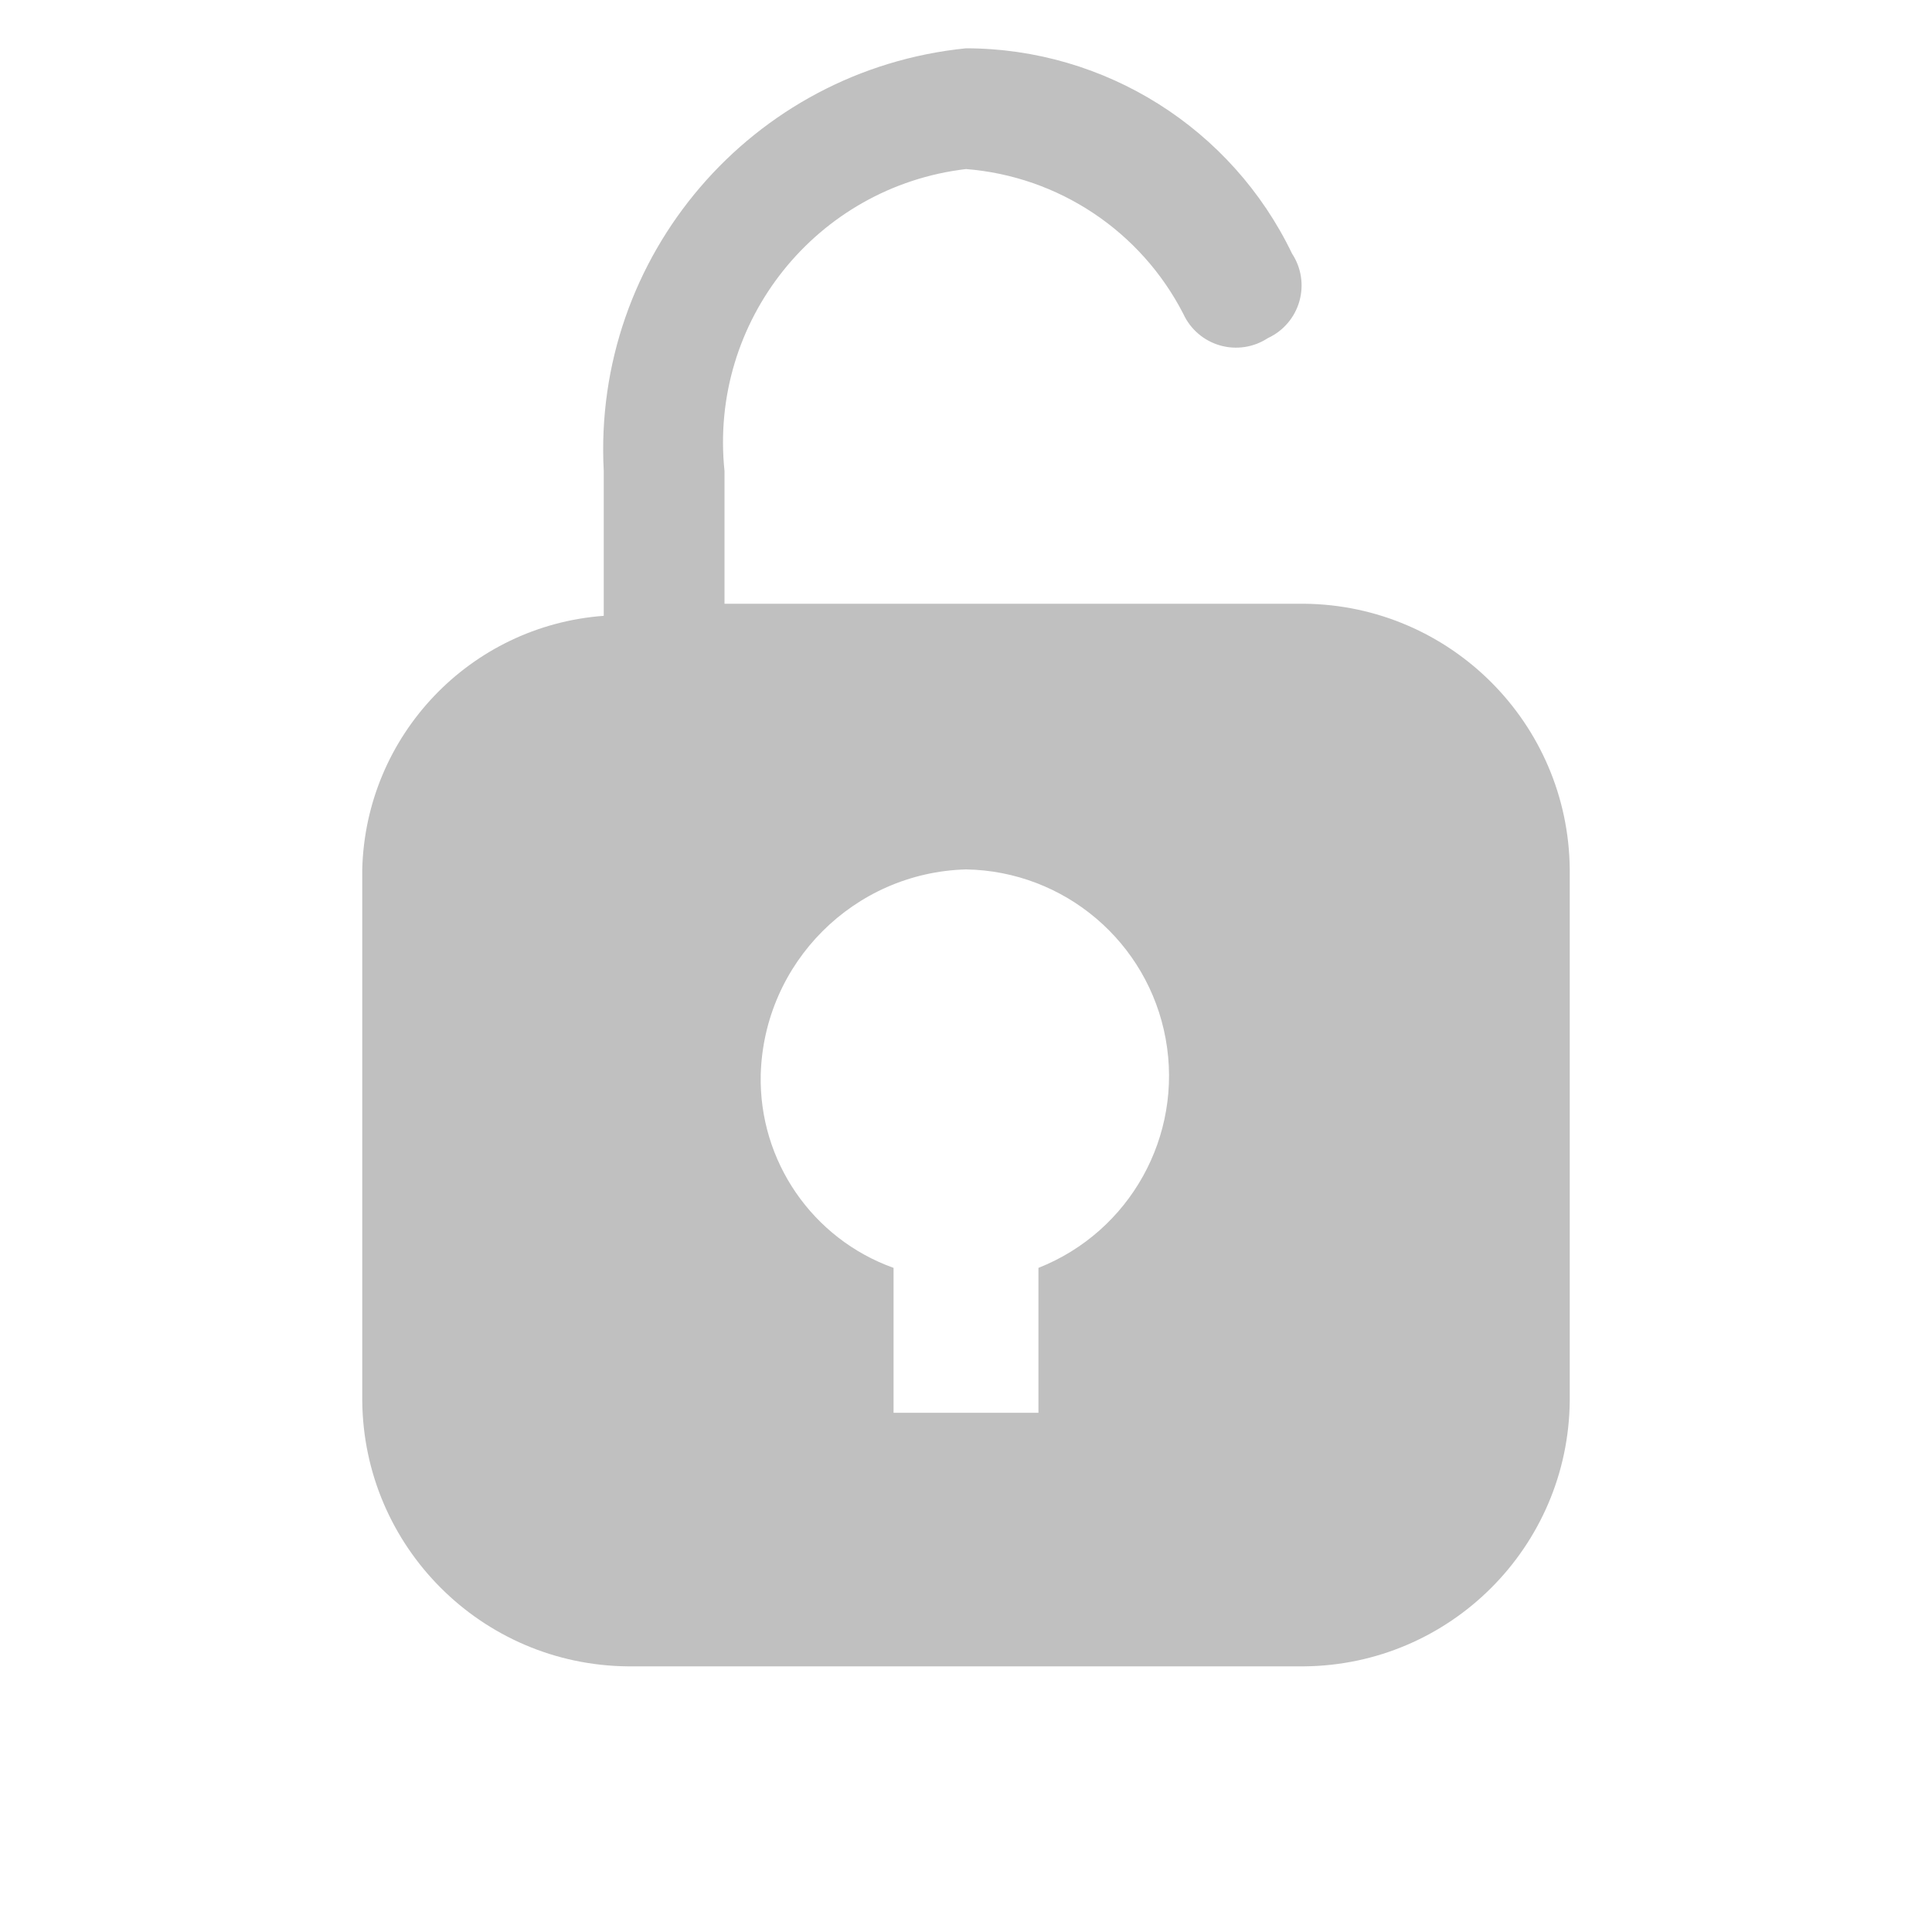
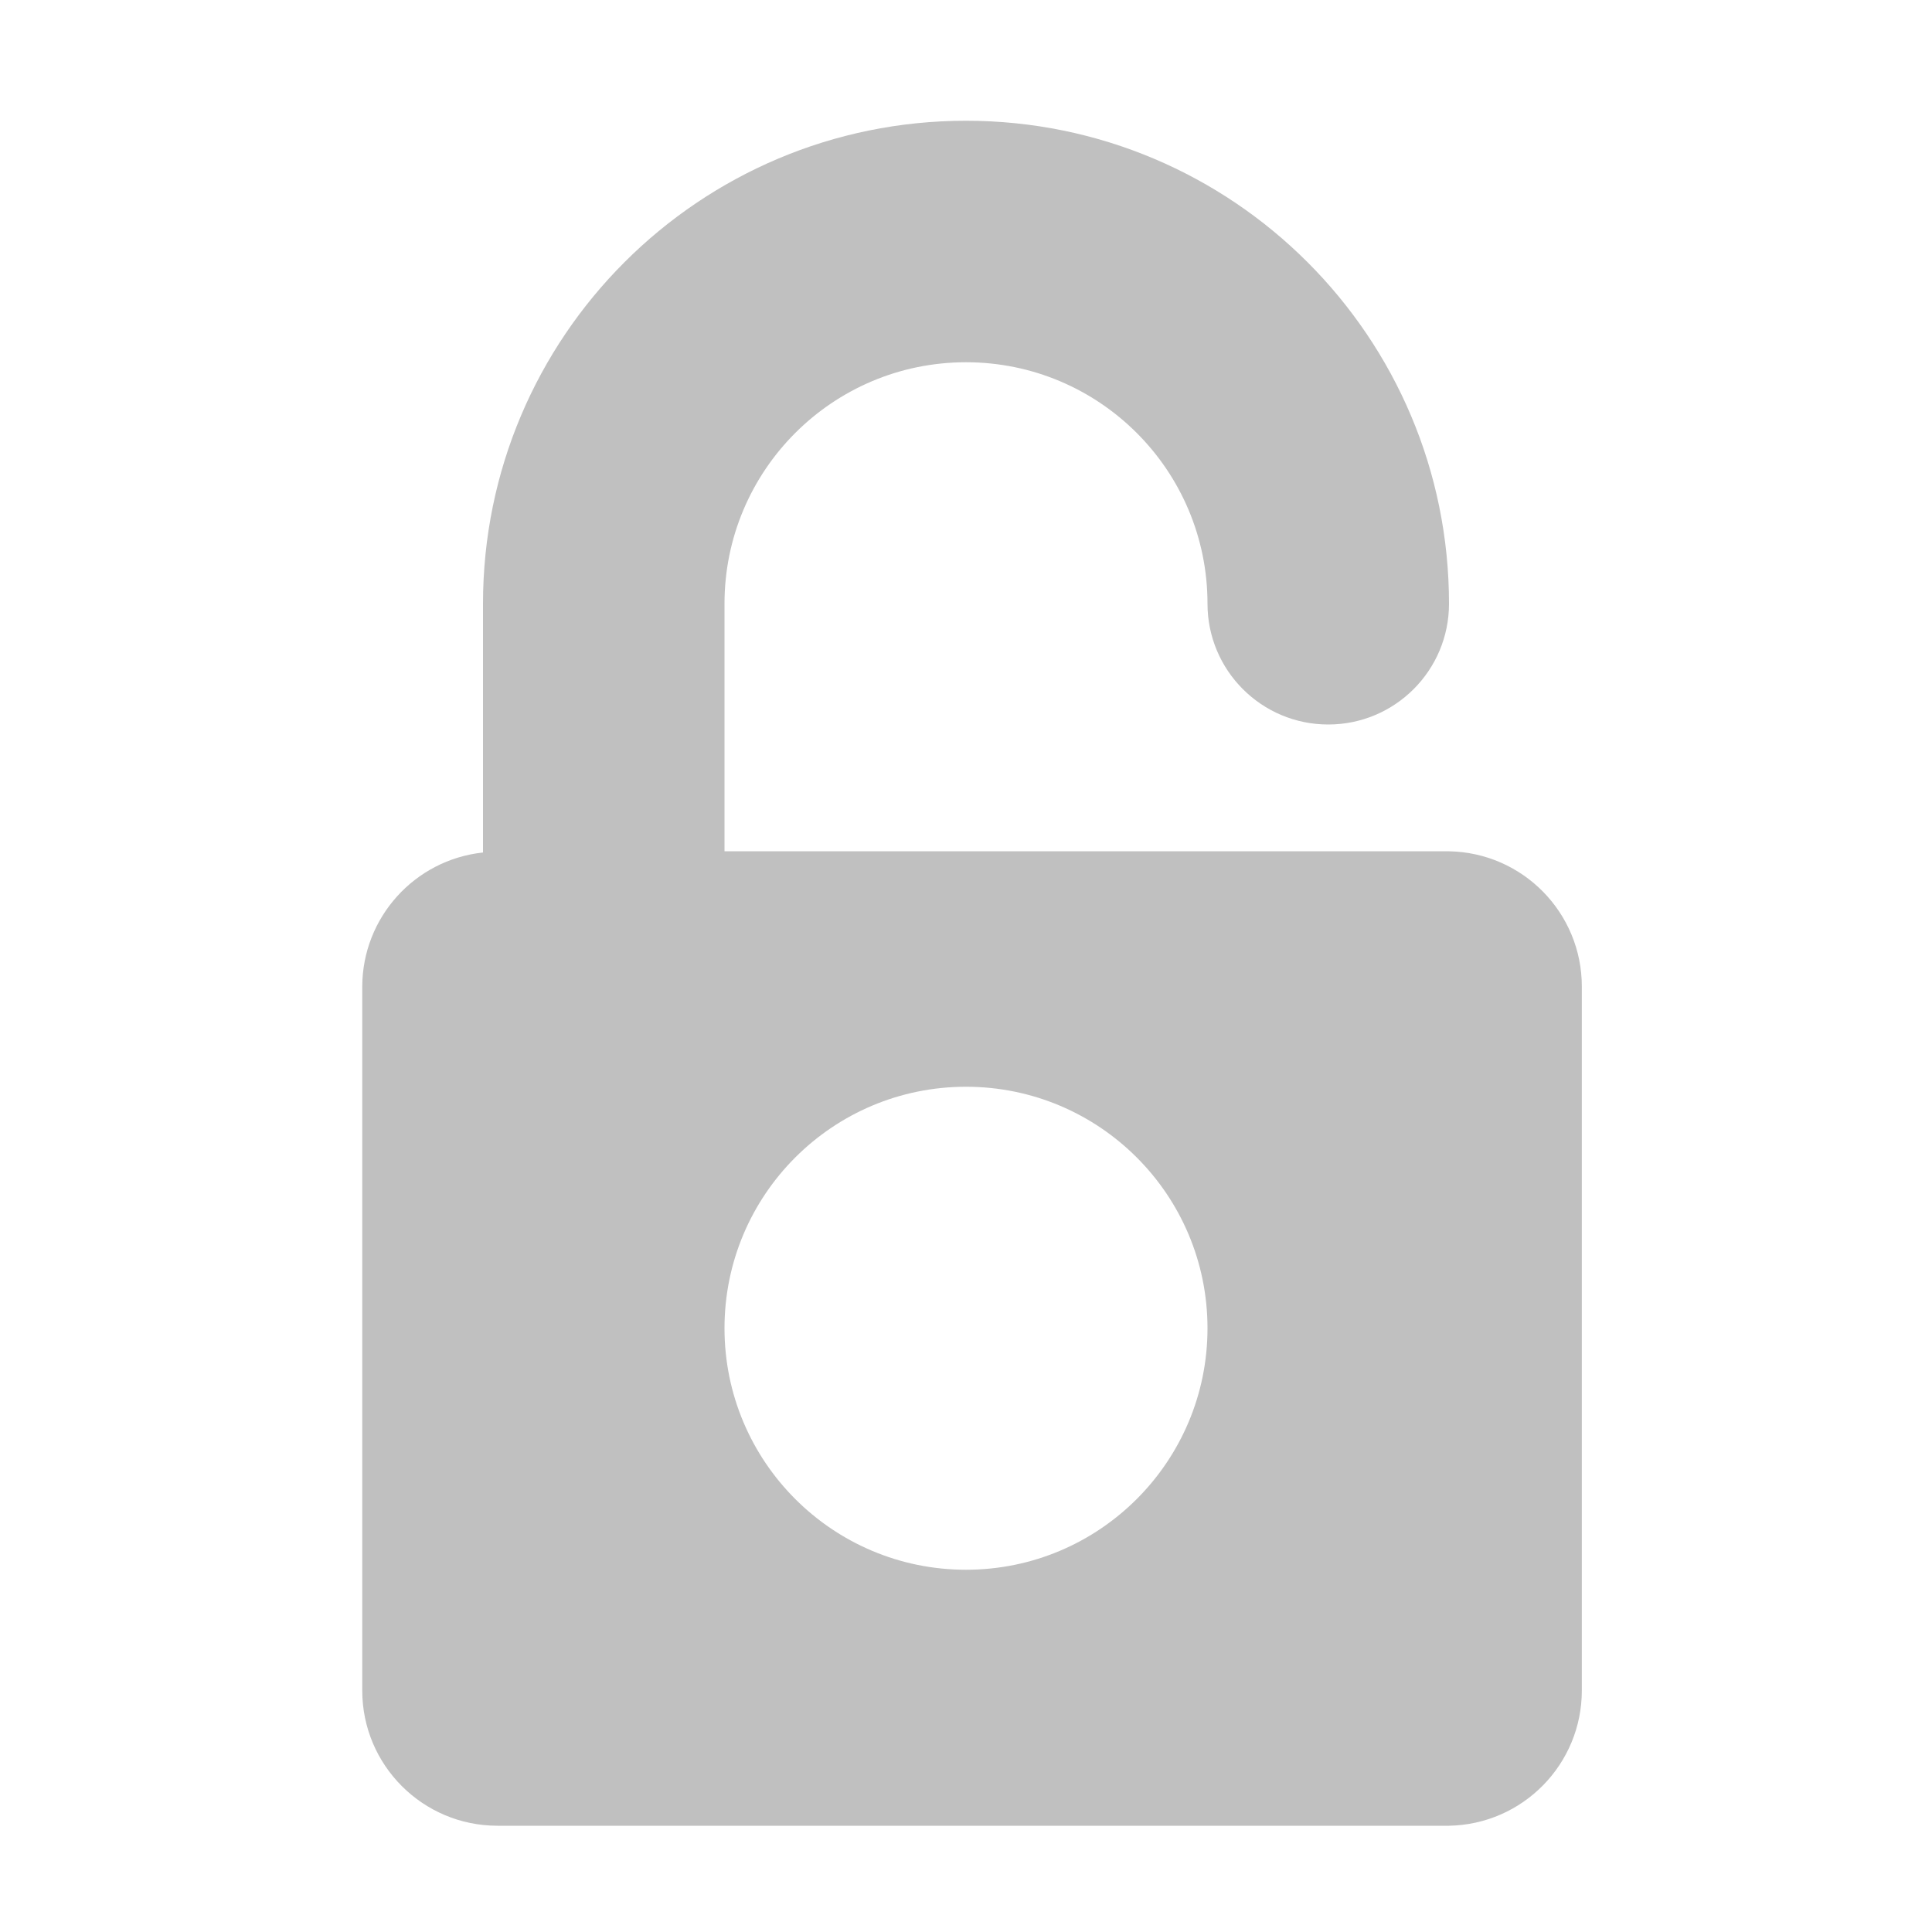
<svg xmlns="http://www.w3.org/2000/svg" height="12" viewBox="0 0 16 16" width="12">
-   <path fill="silver" d="M10.8 5H6V3.9a2.28 2.28 0 0 1 2-2.5 2.22 2.22 0 0 1 1.8 1.2.48.48 0 0 0 .7.2.48.48 0 0 0 .2-.7A3 3 0 0 0 8 .4a3.34 3.34 0 0 0-3 3.5v1.2a2.16 2.16 0 0 0-2 2.1v4.4a2.22 2.22 0 0 0 2.2 2.2h5.6a2.22 2.22 0 0 0 2.2-2.2V7.2A2.22 2.22 0 0 0 10.8 5zm-2.2 5.5v1.2H7.4v-1.2a1.66 1.66 0 0 1-1.1-1.6A1.75 1.75 0 0 1 8 7.2a1.71 1.71 0 0 1 .6 3.3z" />
+   <path fill="silver" d="M12,7.05H6V5a2,2,0,1,1,4,0,1,1,0,0,0,2,0A4,4,0,1,0,4,5V7.06A1.12,1.12,0,0,0,3,8.17V14a1.12,1.12,0,0,0,1.12,1.12H12A1.12,1.12,0,0,0,13.1,14V8.17A1.12,1.12,0,0,0,12,7.05ZM8,13a2,2,0,1,1,2-2A2,2,0,0,1,8,13Z" />
</svg>
